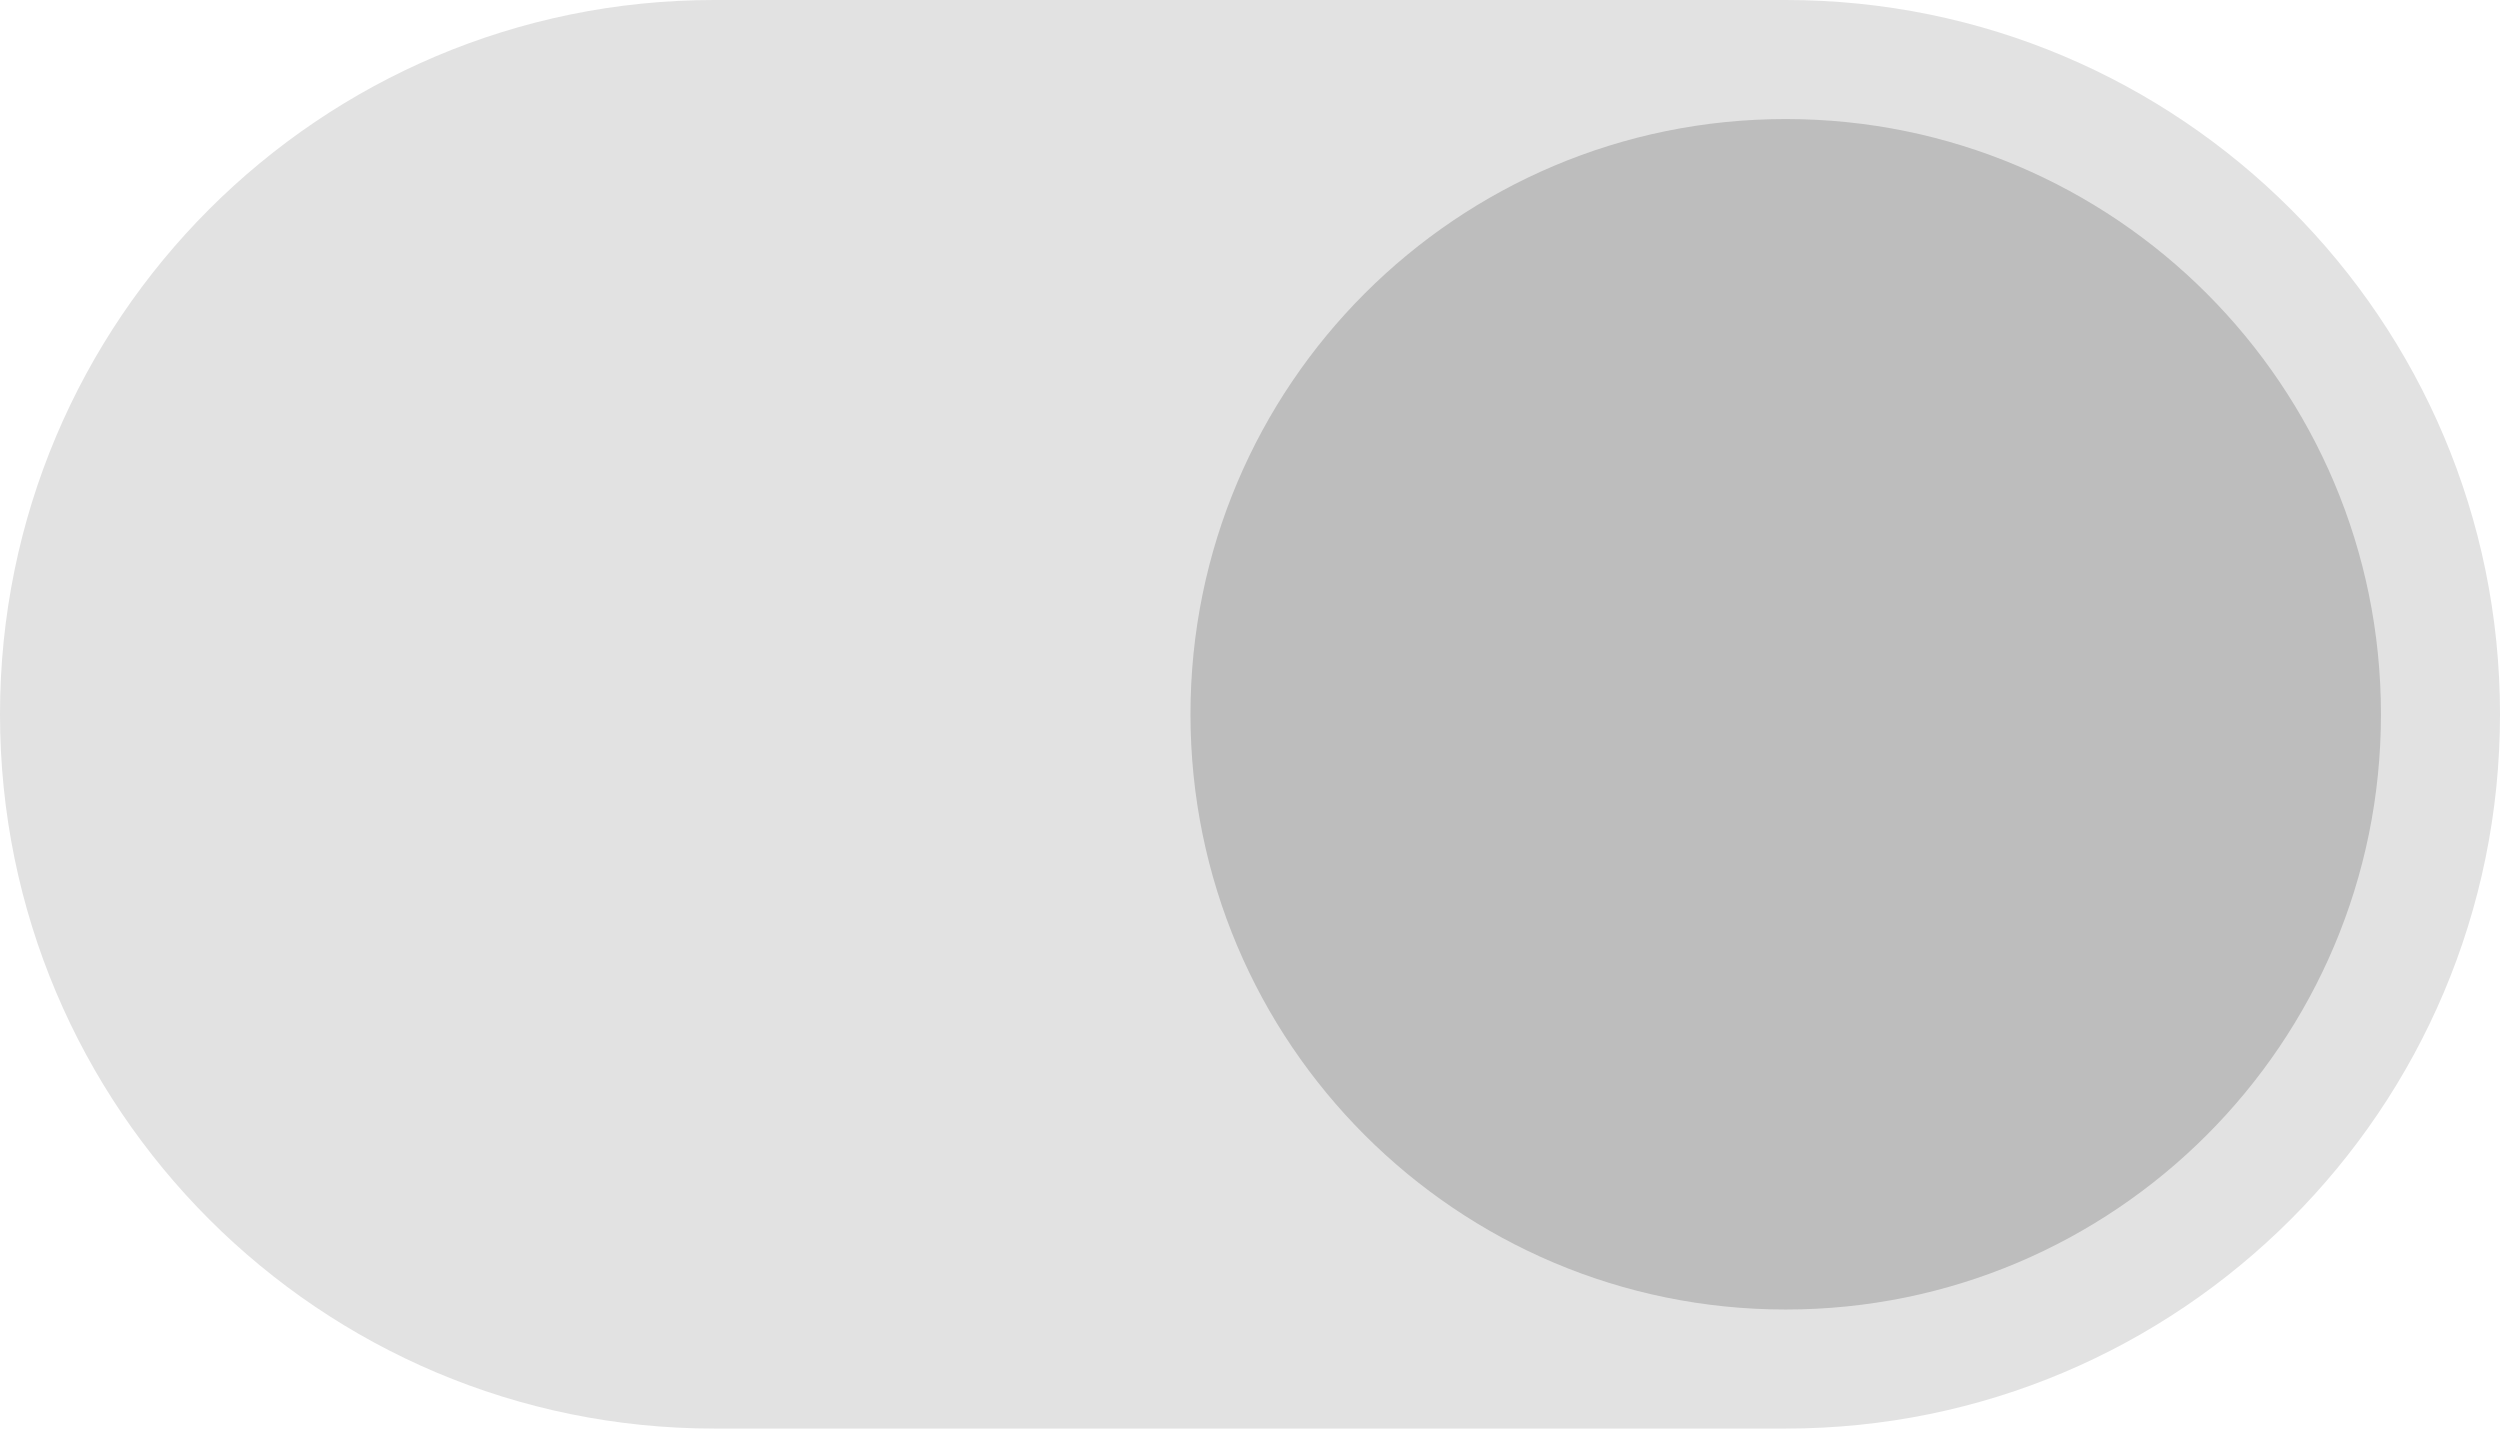
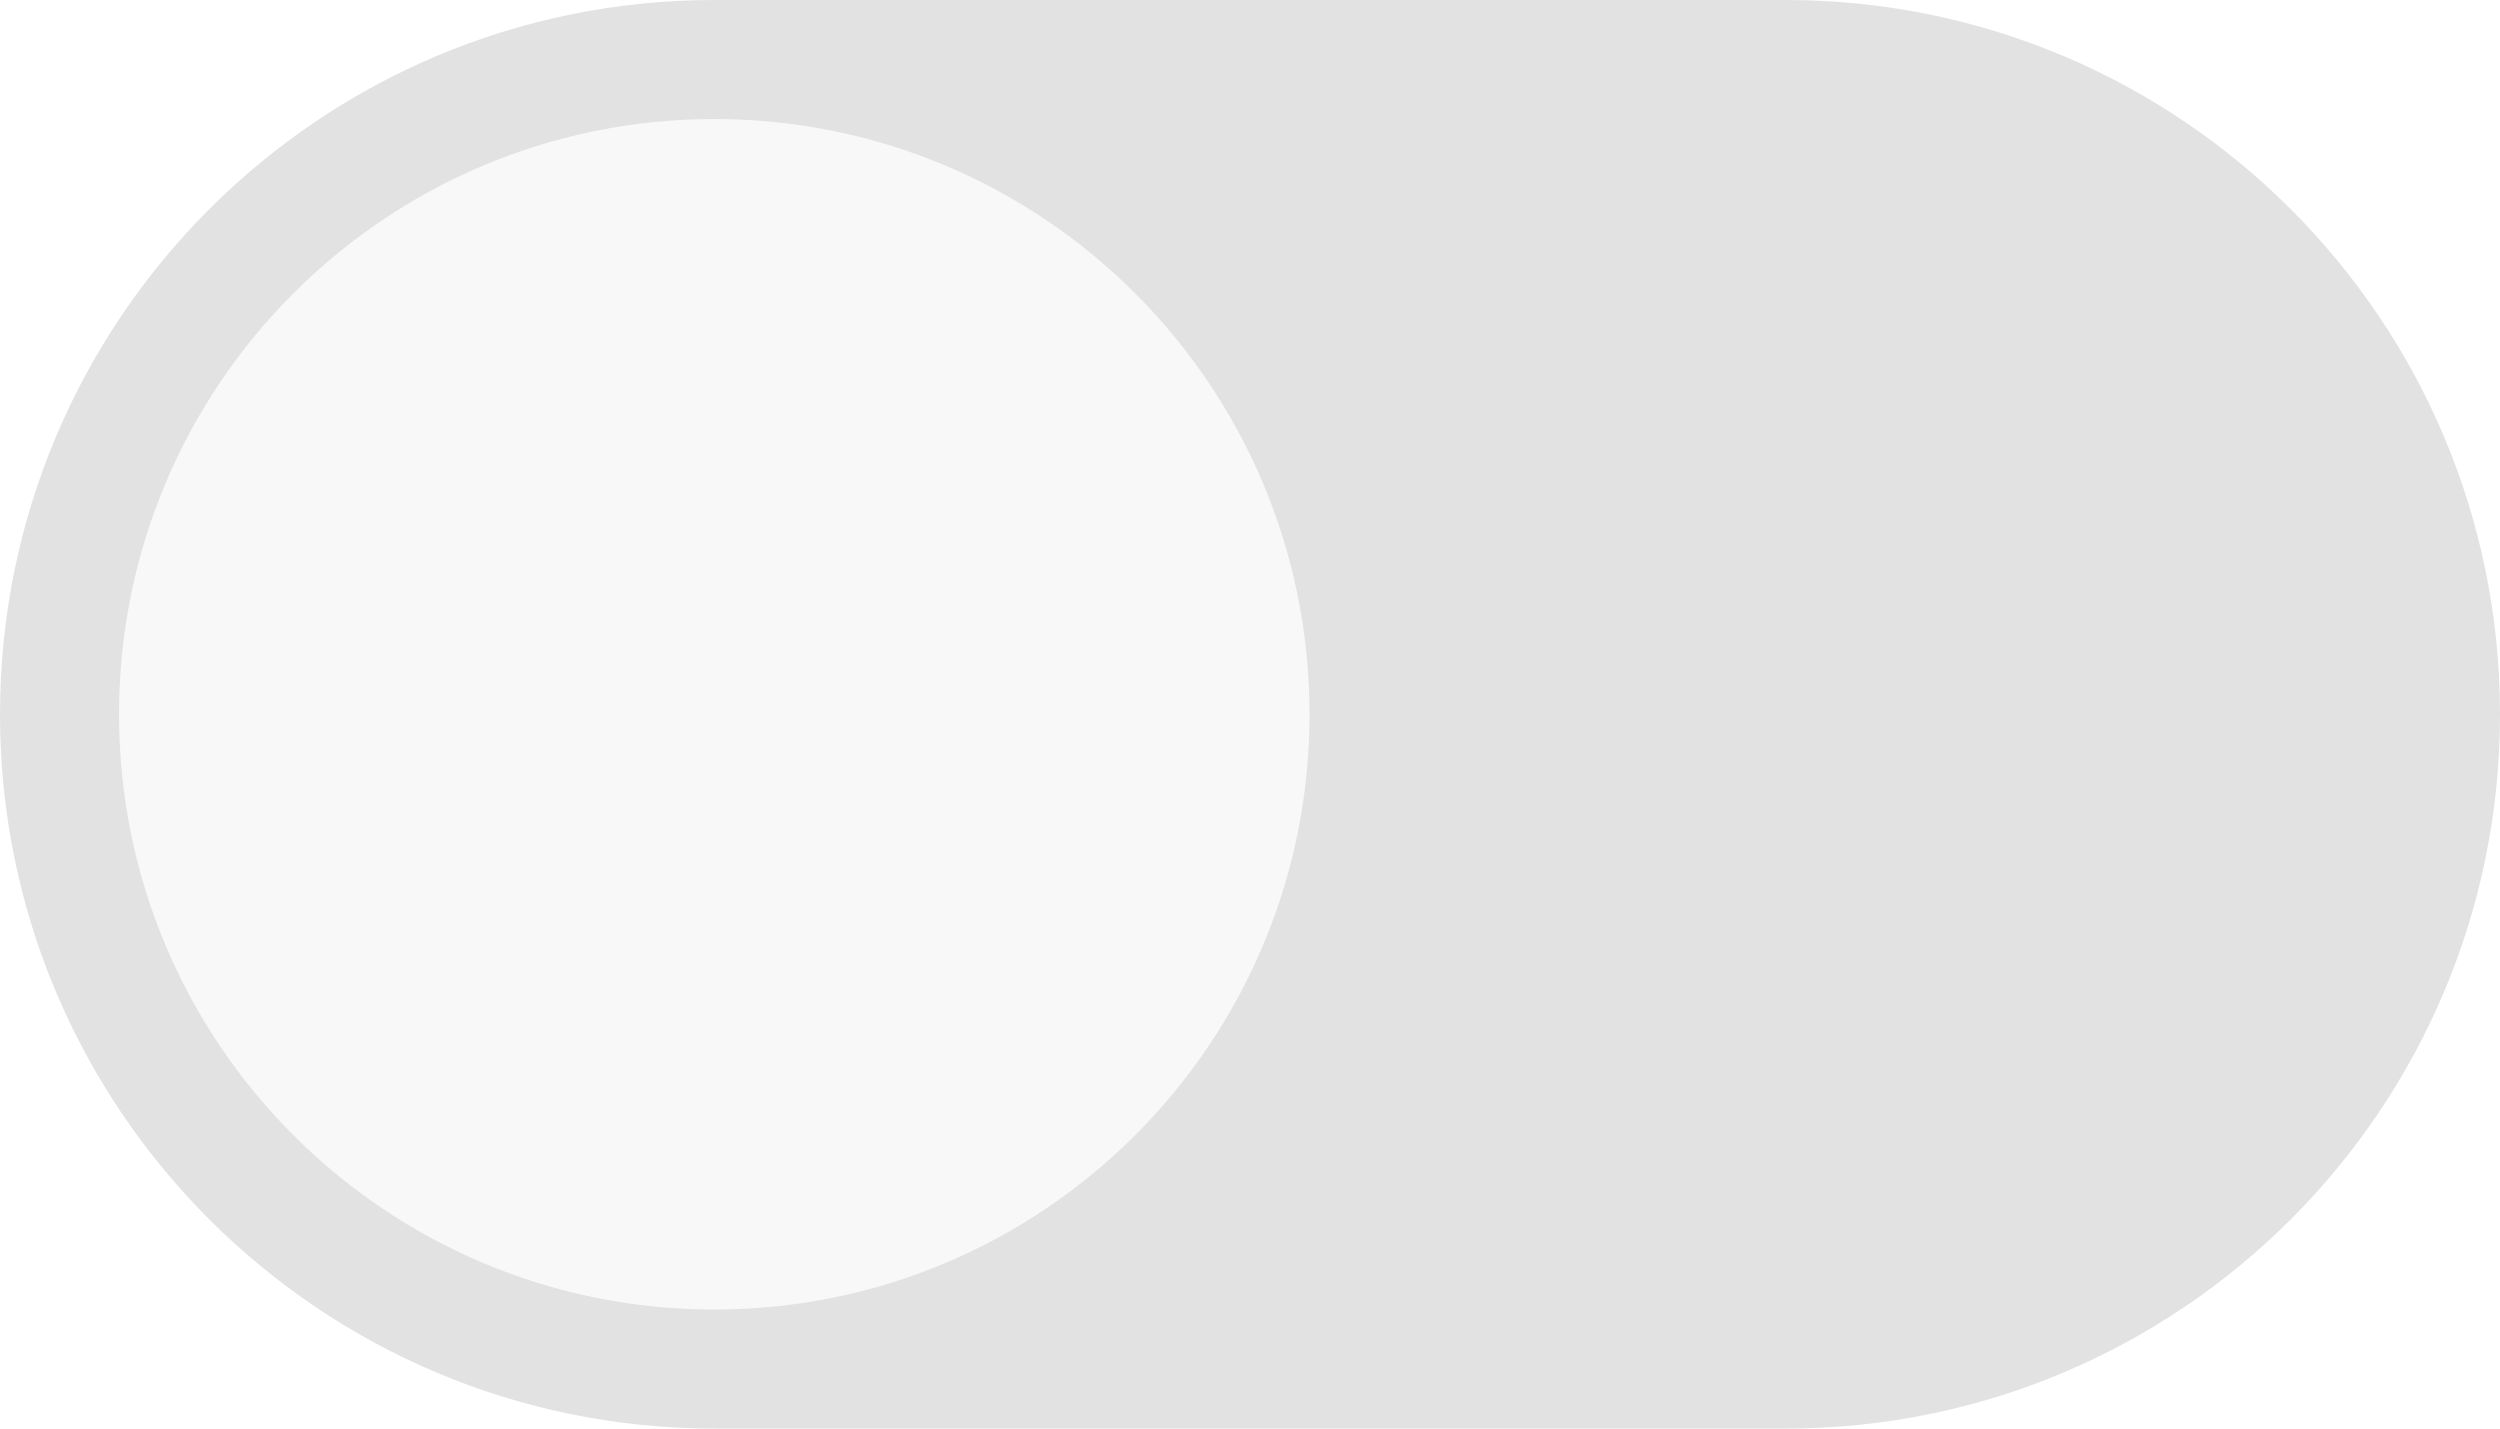
<svg xmlns="http://www.w3.org/2000/svg" width="42" height="24" viewBox="0 0 42 24" fill="none">
  <rect width="42" height="24" rx="12" fill="#E2E2E2" />
-   <circle cx="30" cy="12" r="10" fill="#BDBDBD" />
+   <circle cx="12" cy="12" r="10" fill="#F8F8F8" />
</svg>
